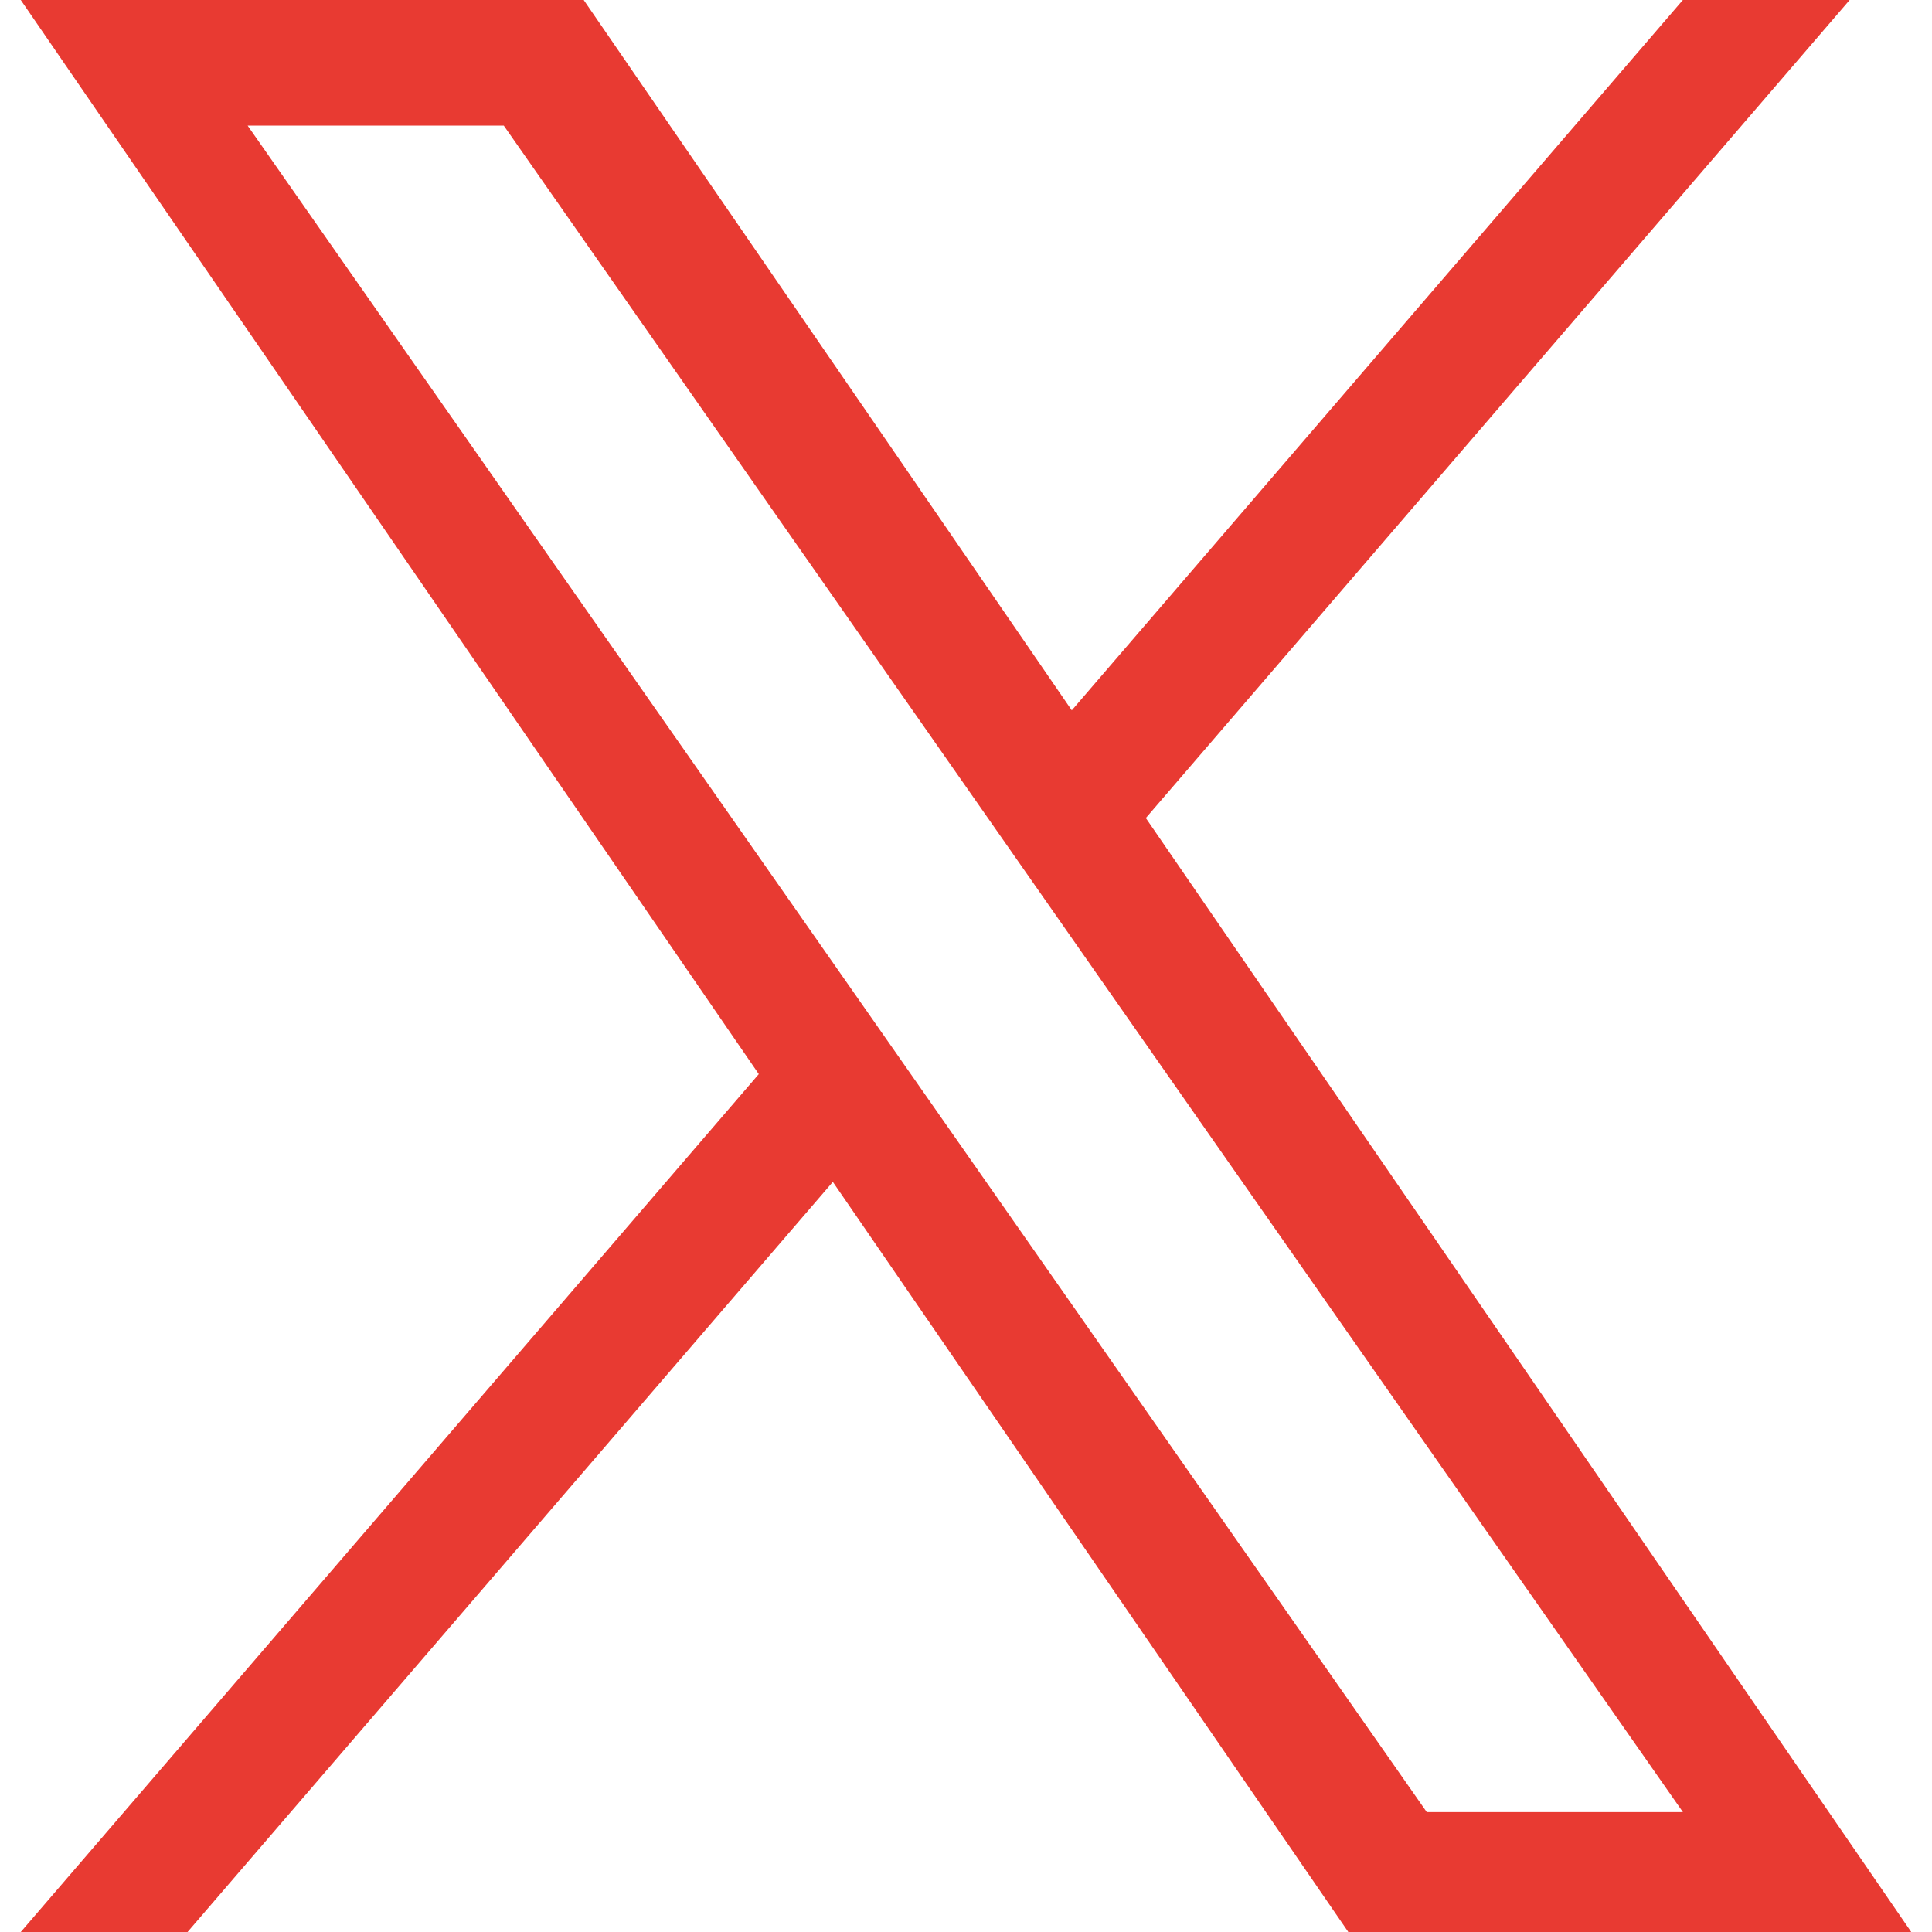
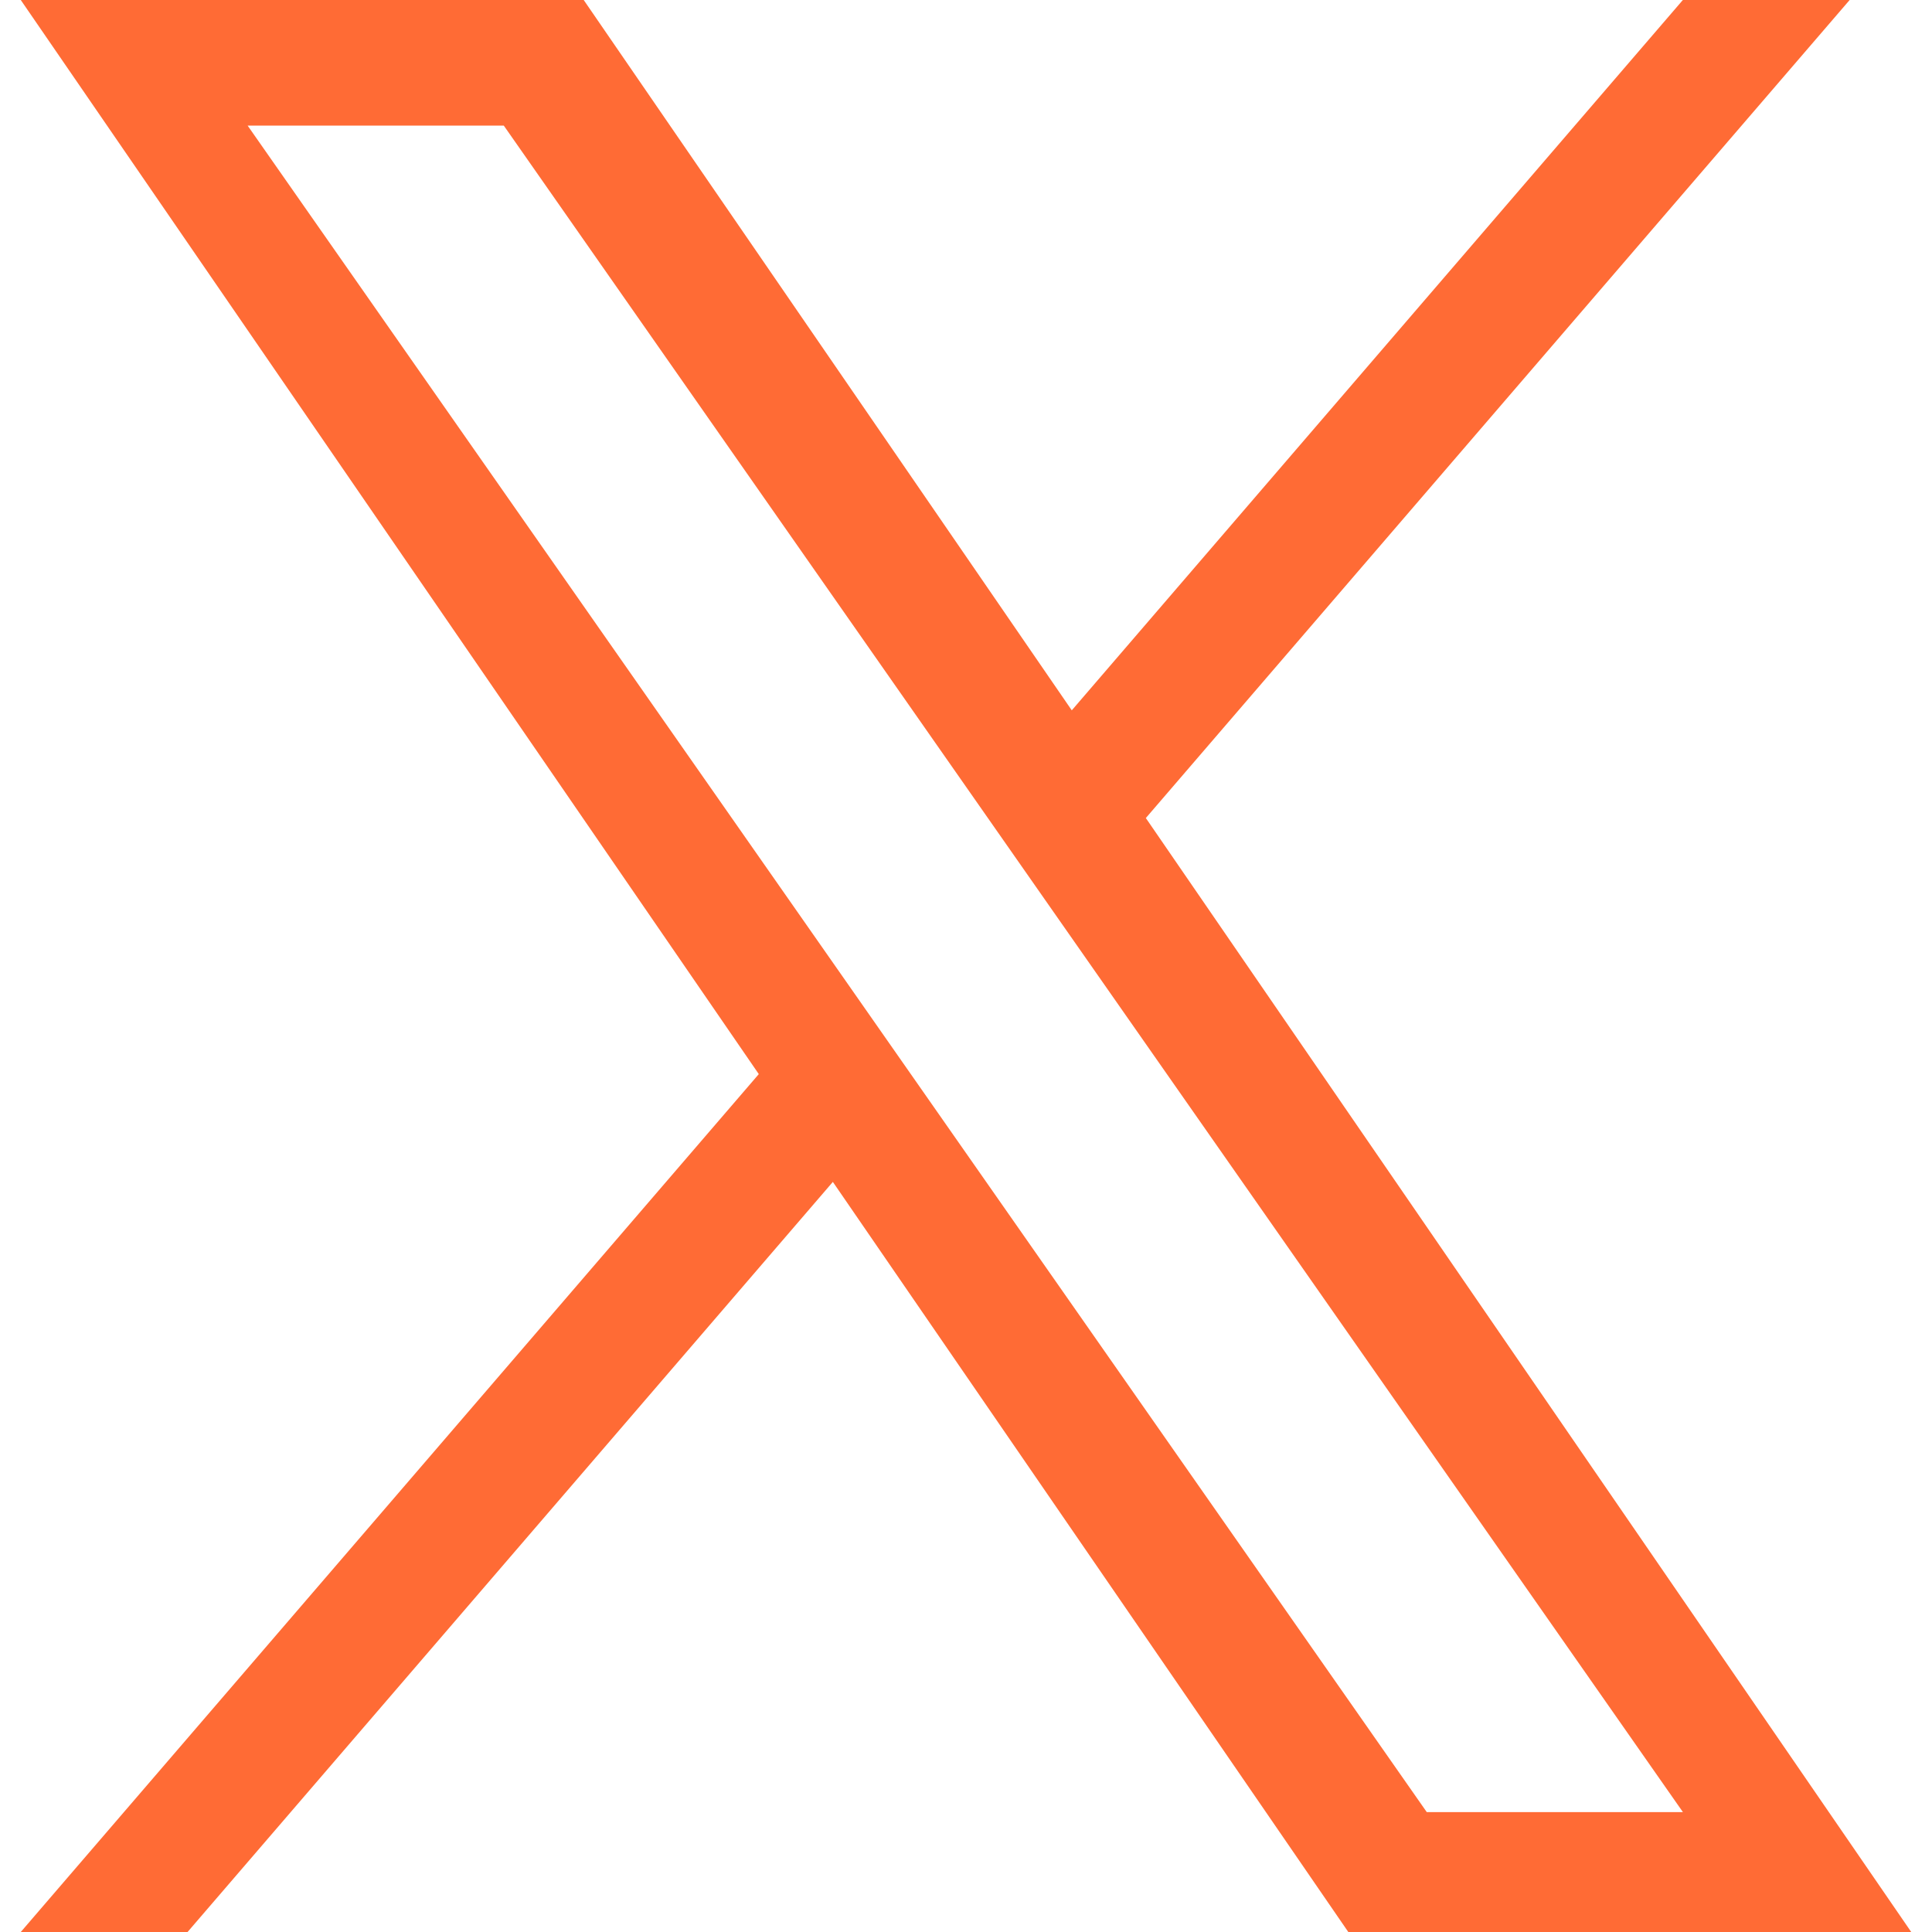
- <svg xmlns="http://www.w3.org/2000/svg" fill="#E83A32" role="img" viewBox="0 0 24 24">
+ <svg xmlns="http://www.w3.org/2000/svg" fill="#ff6b35" role="img" viewBox="0 0 24 24">
  <path d="M14.234 10.162 22.977 0h-2.072l-7.591 8.824L7.251 0H.258l9.168 13.343L.258 24H2.33l8.016-9.318L16.749 24h6.993zm-2.837 3.299-.929-1.329L3.076 1.56h3.182l5.965 8.532.929 1.329 7.754 11.09h-3.182z" />
</svg>
